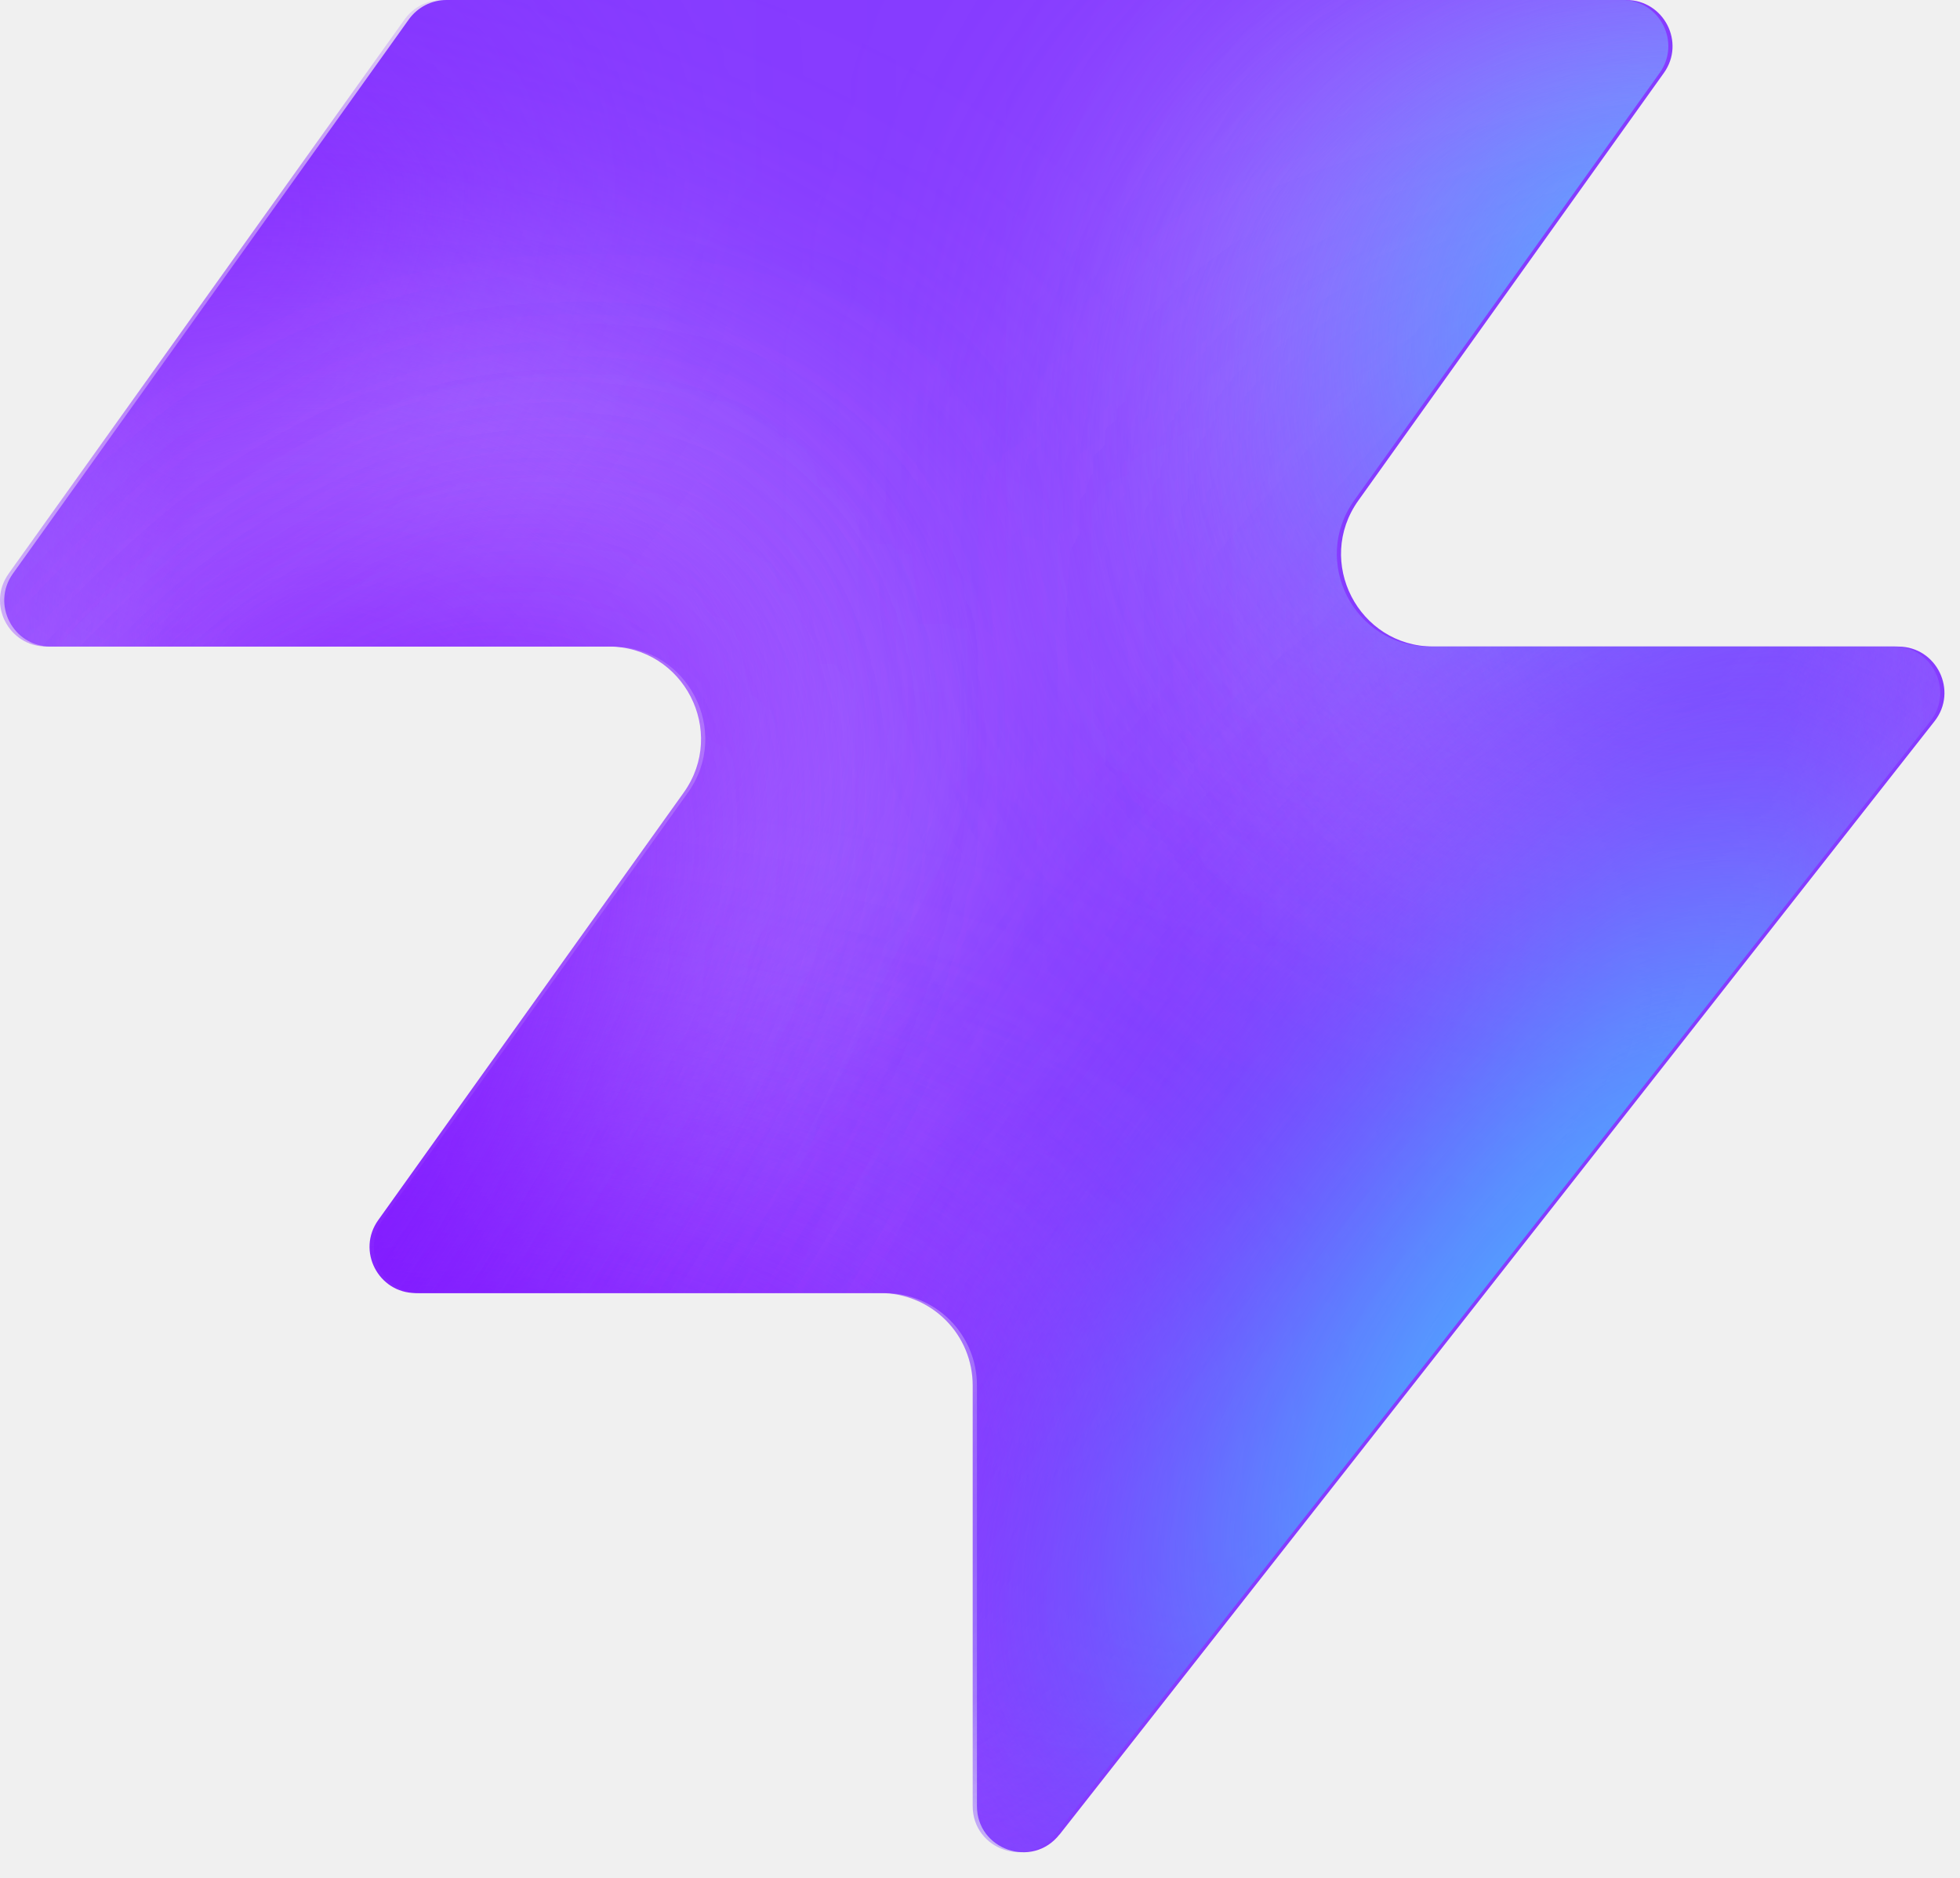
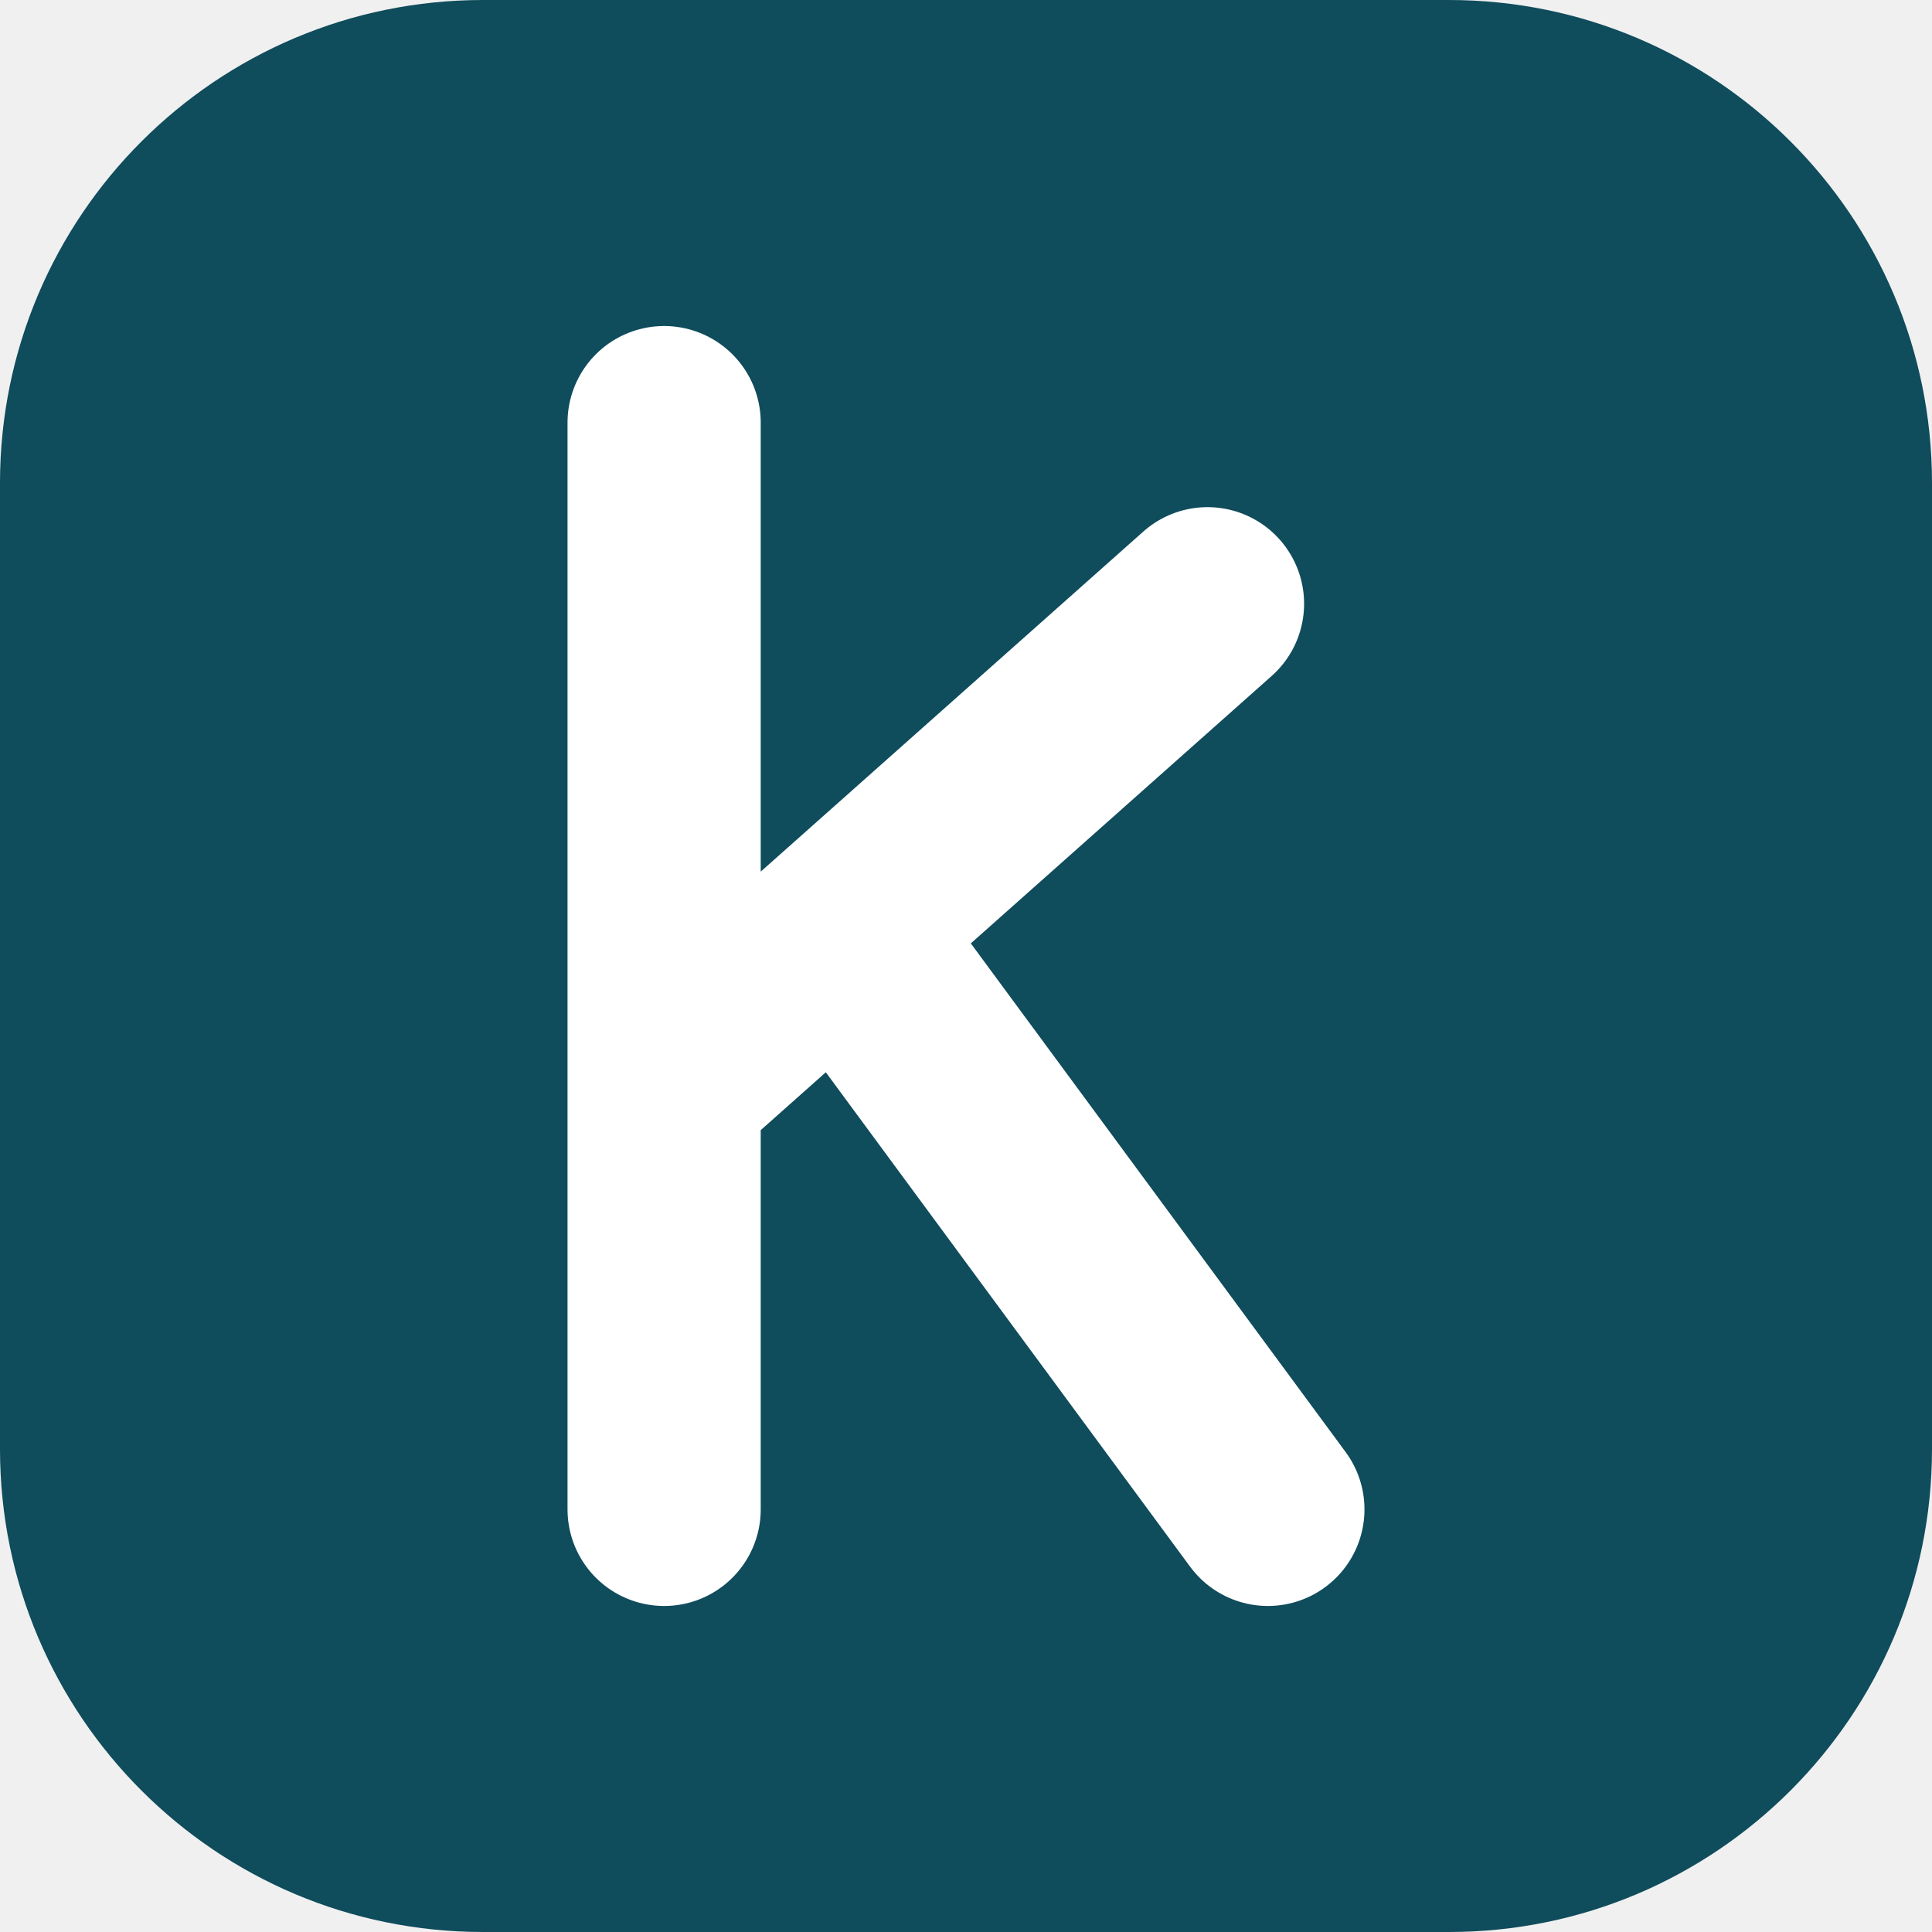
- <svg xmlns="http://www.w3.org/2000/svg" width="48" height="46" fill="none" viewBox="0 0 48 46">
-   <path fill="#863bff" d="M25.946 44.938c-.664.845-2.021.375-2.021-.698V33.937a2.26 2.26 0 0 0-2.262-2.262H10.287c-.92 0-1.456-1.04-.92-1.788l7.48-10.471c1.07-1.497 0-3.578-1.842-3.578H1.237c-.92 0-1.456-1.04-.92-1.788L10.013.474c.214-.297.556-.474.92-.474h28.894c.92 0 1.456 1.04.92 1.788l-7.48 10.471c-1.07 1.498 0 3.579 1.842 3.579h11.377c.943 0 1.473 1.088.89 1.83L25.947 44.94z" style="fill:#863bff;fill:color(display-p3 .525 .23 1);fill-opacity:1" />
-   <mask id="a" width="48" height="46" x="0" y="0" maskUnits="userSpaceOnUse" style="mask-type:alpha">
-     <path fill="#000" d="M25.842 44.938c-.664.844-2.021.375-2.021-.698V33.937a2.26 2.26 0 0 0-2.262-2.262H10.183c-.92 0-1.456-1.04-.92-1.788l7.48-10.471c1.07-1.498 0-3.579-1.842-3.579H1.133c-.92 0-1.456-1.04-.92-1.787L9.91.473c.214-.297.556-.474.92-.474h28.894c.92 0 1.456 1.04.92 1.788l-7.48 10.471c-1.07 1.498 0 3.578 1.842 3.578h11.377c.943 0 1.473 1.088.89 1.832L25.843 44.94z" style="fill:#000;fill-opacity:1" />
-   </mask>
-   <g mask="url(#a)">
-     <g filter="url(#b)">
-       <ellipse cx="5.508" cy="14.704" fill="#ede6ff" rx="5.508" ry="14.704" style="fill:#ede6ff;fill:color(display-p3 .927 .903 1);fill-opacity:1" transform="matrix(.00324 1 1 -.00324 -4.47 31.516)" />
-     </g>
-     <g filter="url(#c)">
-       <ellipse cx="10.399" cy="29.851" fill="#ede6ff" rx="10.399" ry="29.851" style="fill:#ede6ff;fill:color(display-p3 .927 .903 1);fill-opacity:1" transform="matrix(.00324 1 1 -.00324 -39.328 7.883)" />
-     </g>
-     <g filter="url(#d)">
-       <ellipse cx="5.508" cy="30.487" fill="#7e14ff" rx="5.508" ry="30.487" style="fill:#7e14ff;fill:color(display-p3 .492 .077 1);fill-opacity:1" transform="rotate(89.814 -25.913 -14.639)scale(1 -1)" />
-     </g>
-     <g filter="url(#e)">
-       <ellipse cx="5.508" cy="30.599" fill="#7e14ff" rx="5.508" ry="30.599" style="fill:#7e14ff;fill:color(display-p3 .492 .077 1);fill-opacity:1" transform="rotate(89.814 -32.644 -3.334)scale(1 -1)" />
-     </g>
-     <g filter="url(#f)">
-       <ellipse cx="5.508" cy="30.599" fill="#7e14ff" rx="5.508" ry="30.599" style="fill:#7e14ff;fill:color(display-p3 .492 .077 1);fill-opacity:1" transform="matrix(.00324 1 1 -.00324 -34.34 30.47)" />
-     </g>
-     <g filter="url(#g)">
-       <ellipse cx="14.072" cy="22.078" fill="#ede6ff" rx="14.072" ry="22.078" style="fill:#ede6ff;fill:color(display-p3 .927 .903 1);fill-opacity:1" transform="rotate(93.35 24.506 48.493)scale(-1 1)" />
-     </g>
-     <g filter="url(#h)">
-       <ellipse cx="3.47" cy="21.501" fill="#7e14ff" rx="3.47" ry="21.501" style="fill:#7e14ff;fill:color(display-p3 .492 .077 1);fill-opacity:1" transform="rotate(89.009 28.708 47.59)scale(-1 1)" />
-     </g>
-     <g filter="url(#i)">
-       <ellipse cx="3.47" cy="21.501" fill="#7e14ff" rx="3.47" ry="21.501" style="fill:#7e14ff;fill:color(display-p3 .492 .077 1);fill-opacity:1" transform="rotate(89.009 28.708 47.59)scale(-1 1)" />
-     </g>
-     <g filter="url(#j)">
-       <ellipse cx=".387" cy="8.972" fill="#7e14ff" rx="4.407" ry="29.108" style="fill:#7e14ff;fill:color(display-p3 .492 .077 1);fill-opacity:1" transform="rotate(39.51 .387 8.972)" />
-     </g>
-     <g filter="url(#k)">
-       <ellipse cx="47.523" cy="-6.092" fill="#7e14ff" rx="4.407" ry="29.108" style="fill:#7e14ff;fill:color(display-p3 .492 .077 1);fill-opacity:1" transform="rotate(37.892 47.523 -6.092)" />
-     </g>
-     <g filter="url(#l)">
-       <ellipse cx="41.412" cy="6.333" fill="#47bfff" rx="5.971" ry="9.665" style="fill:#47bfff;fill:color(display-p3 .28 .748 1);fill-opacity:1" transform="rotate(37.892 41.412 6.333)" />
-     </g>
-     <g filter="url(#m)">
-       <ellipse cx="-1.879" cy="38.332" fill="#7e14ff" rx="4.407" ry="29.108" style="fill:#7e14ff;fill:color(display-p3 .492 .077 1);fill-opacity:1" transform="rotate(37.892 -1.88 38.332)" />
-     </g>
-     <g filter="url(#n)">
-       <ellipse cx="-1.879" cy="38.332" fill="#7e14ff" rx="4.407" ry="29.108" style="fill:#7e14ff;fill:color(display-p3 .492 .077 1);fill-opacity:1" transform="rotate(37.892 -1.88 38.332)" />
-     </g>
-     <g filter="url(#o)">
-       <ellipse cx="35.651" cy="29.907" fill="#7e14ff" rx="4.407" ry="29.108" style="fill:#7e14ff;fill:color(display-p3 .492 .077 1);fill-opacity:1" transform="rotate(37.892 35.651 29.907)" />
-     </g>
-     <g filter="url(#p)">
-       <ellipse cx="38.418" cy="32.4" fill="#47bfff" rx="5.971" ry="15.297" style="fill:#47bfff;fill:color(display-p3 .28 .748 1);fill-opacity:1" transform="rotate(37.892 38.418 32.4)" />
-     </g>
-   </g>
-   <defs>
-     <filter id="b" width="60.045" height="41.654" x="-19.77" y="16.149" color-interpolation-filters="sRGB" filterUnits="userSpaceOnUse">
-       <feFlood flood-opacity="0" result="BackgroundImageFix" />
-       <feBlend in="SourceGraphic" in2="BackgroundImageFix" result="shape" />
-       <feGaussianBlur result="effect1_foregroundBlur_2002_17158" stdDeviation="7.659" />
-     </filter>
-     <filter id="c" width="90.34" height="51.437" x="-54.613" y="-7.533" color-interpolation-filters="sRGB" filterUnits="userSpaceOnUse">
-       <feFlood flood-opacity="0" result="BackgroundImageFix" />
-       <feBlend in="SourceGraphic" in2="BackgroundImageFix" result="shape" />
-       <feGaussianBlur result="effect1_foregroundBlur_2002_17158" stdDeviation="7.659" />
-     </filter>
-     <filter id="d" width="79.355" height="29.4" x="-49.64" y="2.03" color-interpolation-filters="sRGB" filterUnits="userSpaceOnUse">
-       <feFlood flood-opacity="0" result="BackgroundImageFix" />
-       <feBlend in="SourceGraphic" in2="BackgroundImageFix" result="shape" />
-       <feGaussianBlur result="effect1_foregroundBlur_2002_17158" stdDeviation="4.596" />
-     </filter>
-     <filter id="e" width="79.579" height="29.4" x="-45.045" y="20.029" color-interpolation-filters="sRGB" filterUnits="userSpaceOnUse">
-       <feFlood flood-opacity="0" result="BackgroundImageFix" />
-       <feBlend in="SourceGraphic" in2="BackgroundImageFix" result="shape" />
-       <feGaussianBlur result="effect1_foregroundBlur_2002_17158" stdDeviation="4.596" />
-     </filter>
-     <filter id="f" width="79.579" height="29.4" x="-43.513" y="21.178" color-interpolation-filters="sRGB" filterUnits="userSpaceOnUse">
-       <feFlood flood-opacity="0" result="BackgroundImageFix" />
-       <feBlend in="SourceGraphic" in2="BackgroundImageFix" result="shape" />
-       <feGaussianBlur result="effect1_foregroundBlur_2002_17158" stdDeviation="4.596" />
-     </filter>
-     <filter id="g" width="74.749" height="58.852" x="15.756" y="-17.901" color-interpolation-filters="sRGB" filterUnits="userSpaceOnUse">
-       <feFlood flood-opacity="0" result="BackgroundImageFix" />
-       <feBlend in="SourceGraphic" in2="BackgroundImageFix" result="shape" />
-       <feGaussianBlur result="effect1_foregroundBlur_2002_17158" stdDeviation="7.659" />
-     </filter>
-     <filter id="h" width="61.377" height="25.362" x="23.548" y="2.284" color-interpolation-filters="sRGB" filterUnits="userSpaceOnUse">
-       <feFlood flood-opacity="0" result="BackgroundImageFix" />
-       <feBlend in="SourceGraphic" in2="BackgroundImageFix" result="shape" />
-       <feGaussianBlur result="effect1_foregroundBlur_2002_17158" stdDeviation="4.596" />
-     </filter>
-     <filter id="i" width="61.377" height="25.362" x="23.548" y="2.284" color-interpolation-filters="sRGB" filterUnits="userSpaceOnUse">
-       <feFlood flood-opacity="0" result="BackgroundImageFix" />
-       <feBlend in="SourceGraphic" in2="BackgroundImageFix" result="shape" />
-       <feGaussianBlur result="effect1_foregroundBlur_2002_17158" stdDeviation="4.596" />
-     </filter>
-     <filter id="j" width="56.045" height="63.649" x="-27.636" y="-22.853" color-interpolation-filters="sRGB" filterUnits="userSpaceOnUse">
-       <feFlood flood-opacity="0" result="BackgroundImageFix" />
-       <feBlend in="SourceGraphic" in2="BackgroundImageFix" result="shape" />
-       <feGaussianBlur result="effect1_foregroundBlur_2002_17158" stdDeviation="4.596" />
-     </filter>
-     <filter id="k" width="54.814" height="64.646" x="20.116" y="-38.415" color-interpolation-filters="sRGB" filterUnits="userSpaceOnUse">
-       <feFlood flood-opacity="0" result="BackgroundImageFix" />
-       <feBlend in="SourceGraphic" in2="BackgroundImageFix" result="shape" />
-       <feGaussianBlur result="effect1_foregroundBlur_2002_17158" stdDeviation="4.596" />
-     </filter>
-     <filter id="l" width="33.541" height="35.313" x="24.641" y="-11.323" color-interpolation-filters="sRGB" filterUnits="userSpaceOnUse">
-       <feFlood flood-opacity="0" result="BackgroundImageFix" />
-       <feBlend in="SourceGraphic" in2="BackgroundImageFix" result="shape" />
-       <feGaussianBlur result="effect1_foregroundBlur_2002_17158" stdDeviation="4.596" />
-     </filter>
-     <filter id="m" width="54.814" height="64.646" x="-29.286" y="6.009" color-interpolation-filters="sRGB" filterUnits="userSpaceOnUse">
-       <feFlood flood-opacity="0" result="BackgroundImageFix" />
-       <feBlend in="SourceGraphic" in2="BackgroundImageFix" result="shape" />
-       <feGaussianBlur result="effect1_foregroundBlur_2002_17158" stdDeviation="4.596" />
-     </filter>
-     <filter id="n" width="54.814" height="64.646" x="-29.286" y="6.009" color-interpolation-filters="sRGB" filterUnits="userSpaceOnUse">
-       <feFlood flood-opacity="0" result="BackgroundImageFix" />
-       <feBlend in="SourceGraphic" in2="BackgroundImageFix" result="shape" />
-       <feGaussianBlur result="effect1_foregroundBlur_2002_17158" stdDeviation="4.596" />
-     </filter>
-     <filter id="o" width="54.814" height="64.646" x="8.244" y="-2.416" color-interpolation-filters="sRGB" filterUnits="userSpaceOnUse">
-       <feFlood flood-opacity="0" result="BackgroundImageFix" />
-       <feBlend in="SourceGraphic" in2="BackgroundImageFix" result="shape" />
-       <feGaussianBlur result="effect1_foregroundBlur_2002_17158" stdDeviation="4.596" />
-     </filter>
-     <filter id="p" width="39.409" height="43.623" x="18.713" y="10.588" color-interpolation-filters="sRGB" filterUnits="userSpaceOnUse">
-       <feFlood flood-opacity="0" result="BackgroundImageFix" />
-       <feBlend in="SourceGraphic" in2="BackgroundImageFix" result="shape" />
-       <feGaussianBlur result="effect1_foregroundBlur_2002_17158" stdDeviation="4.596" />
-     </filter>
-   </defs>
+ <svg xmlns="http://www.w3.org/2000/svg" viewBox="0 0 32 32">
+   <rect width="32" height="32" rx="8" fill="#0F4C5C" />
+   <path d="M11 7v18M11 18l9-8M14 15.5 21 25" stroke="#fff" stroke-width="3.2" stroke-linecap="round" stroke-linejoin="round" fill="none" />
</svg>
